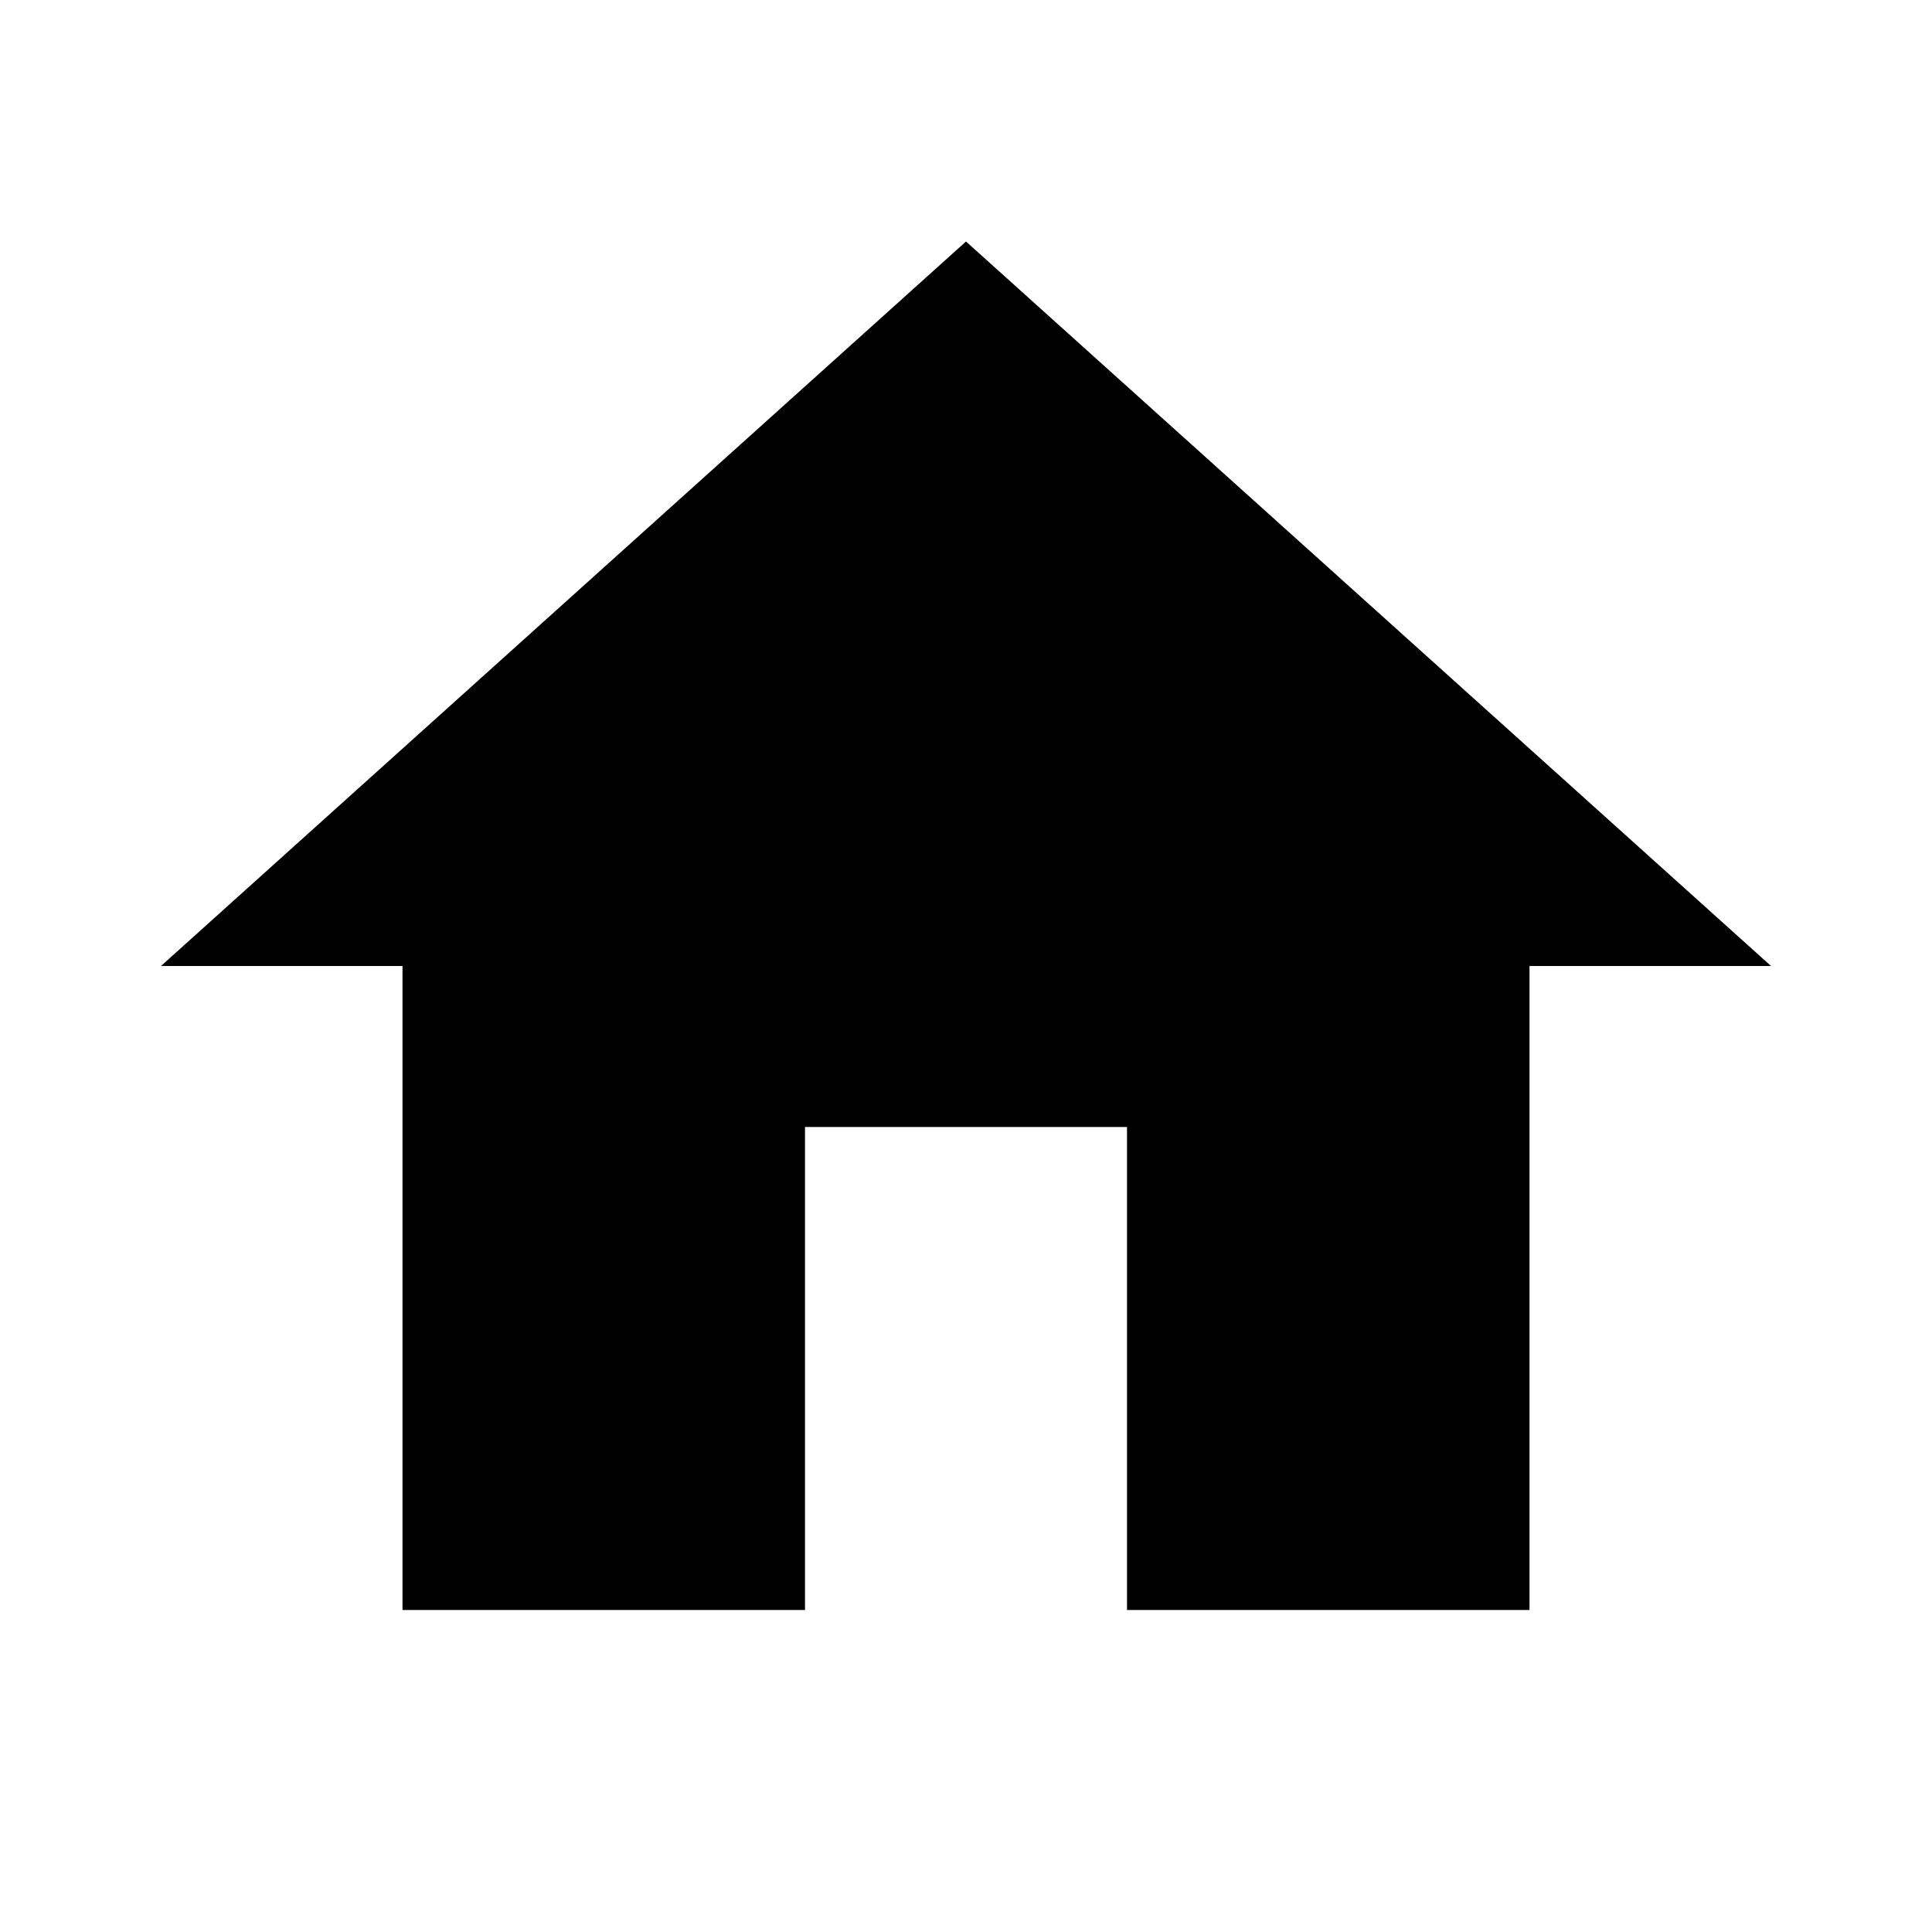
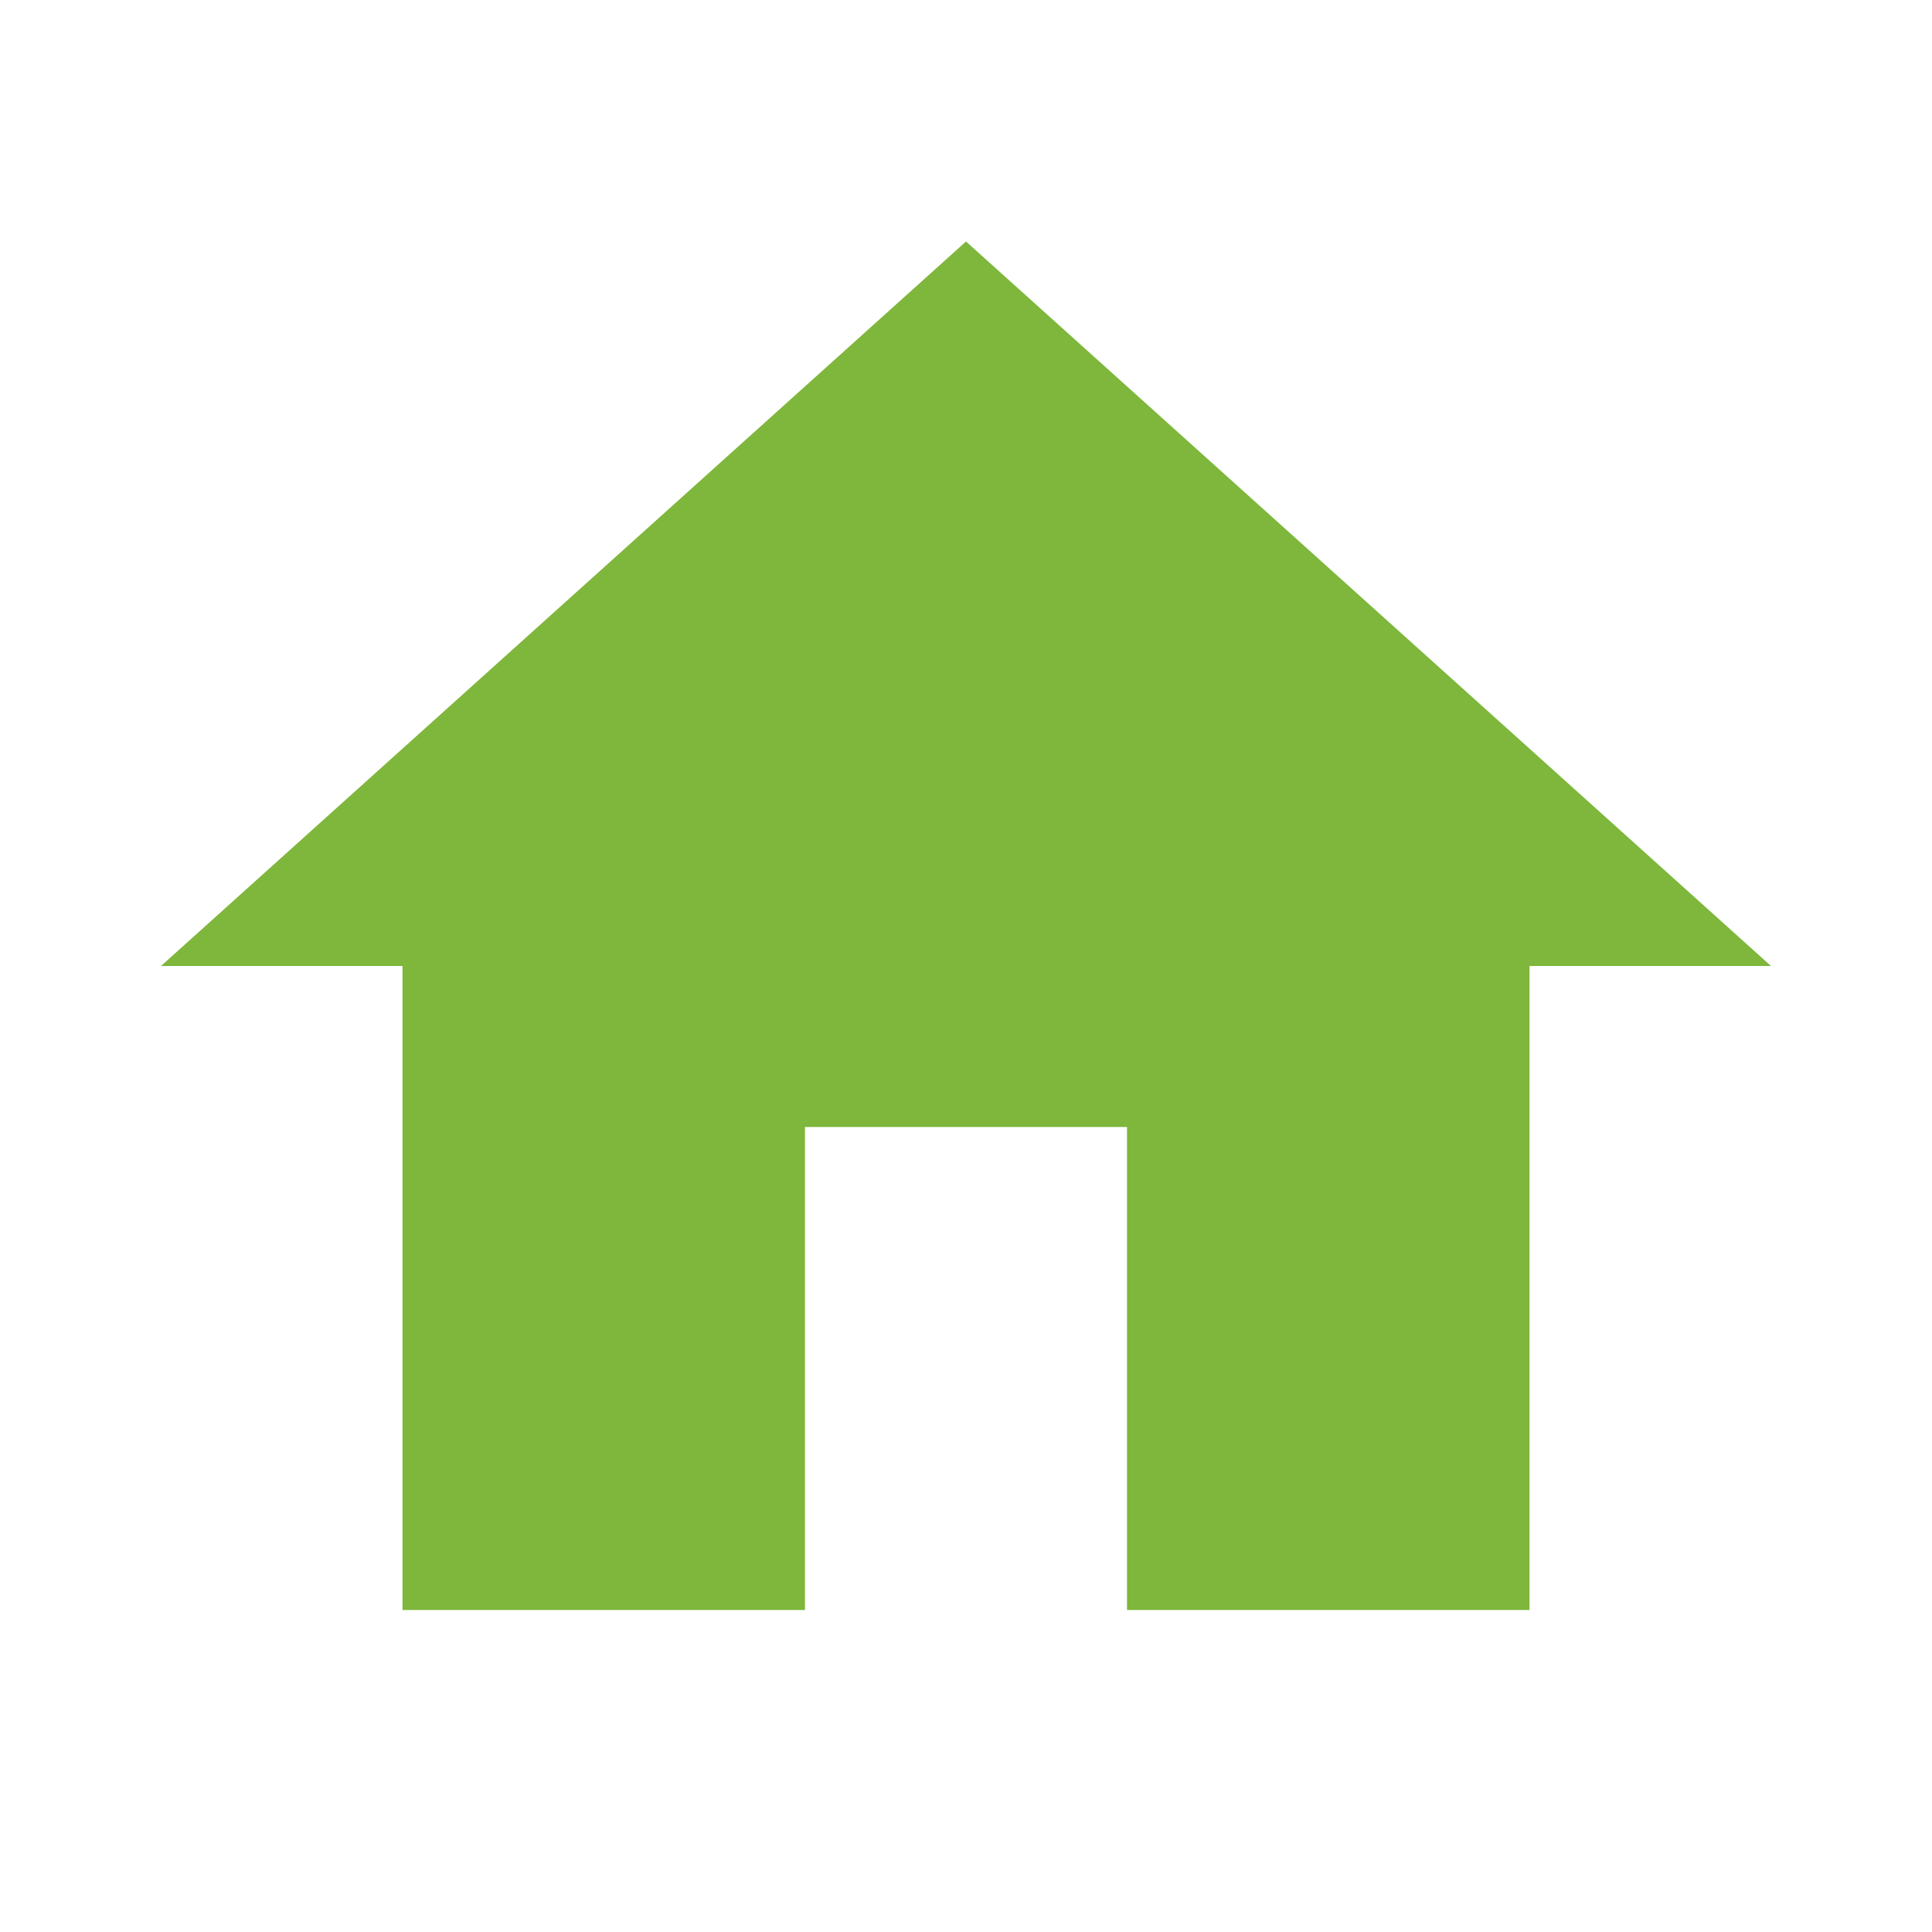
- <svg xmlns="http://www.w3.org/2000/svg" height="24px" viewBox="0 0 24 24" width="24px" fill="#000000">
+ <svg xmlns="http://www.w3.org/2000/svg" height="24px" viewBox="0 0 24 24" width="24px" fill="#7eb73b">
  <path d="M0 0h24v24H0z" fill="none" />
  <path d="M10 20v-6h4v6h5v-8h3L12 3 2 12h3v8z" />
</svg>
